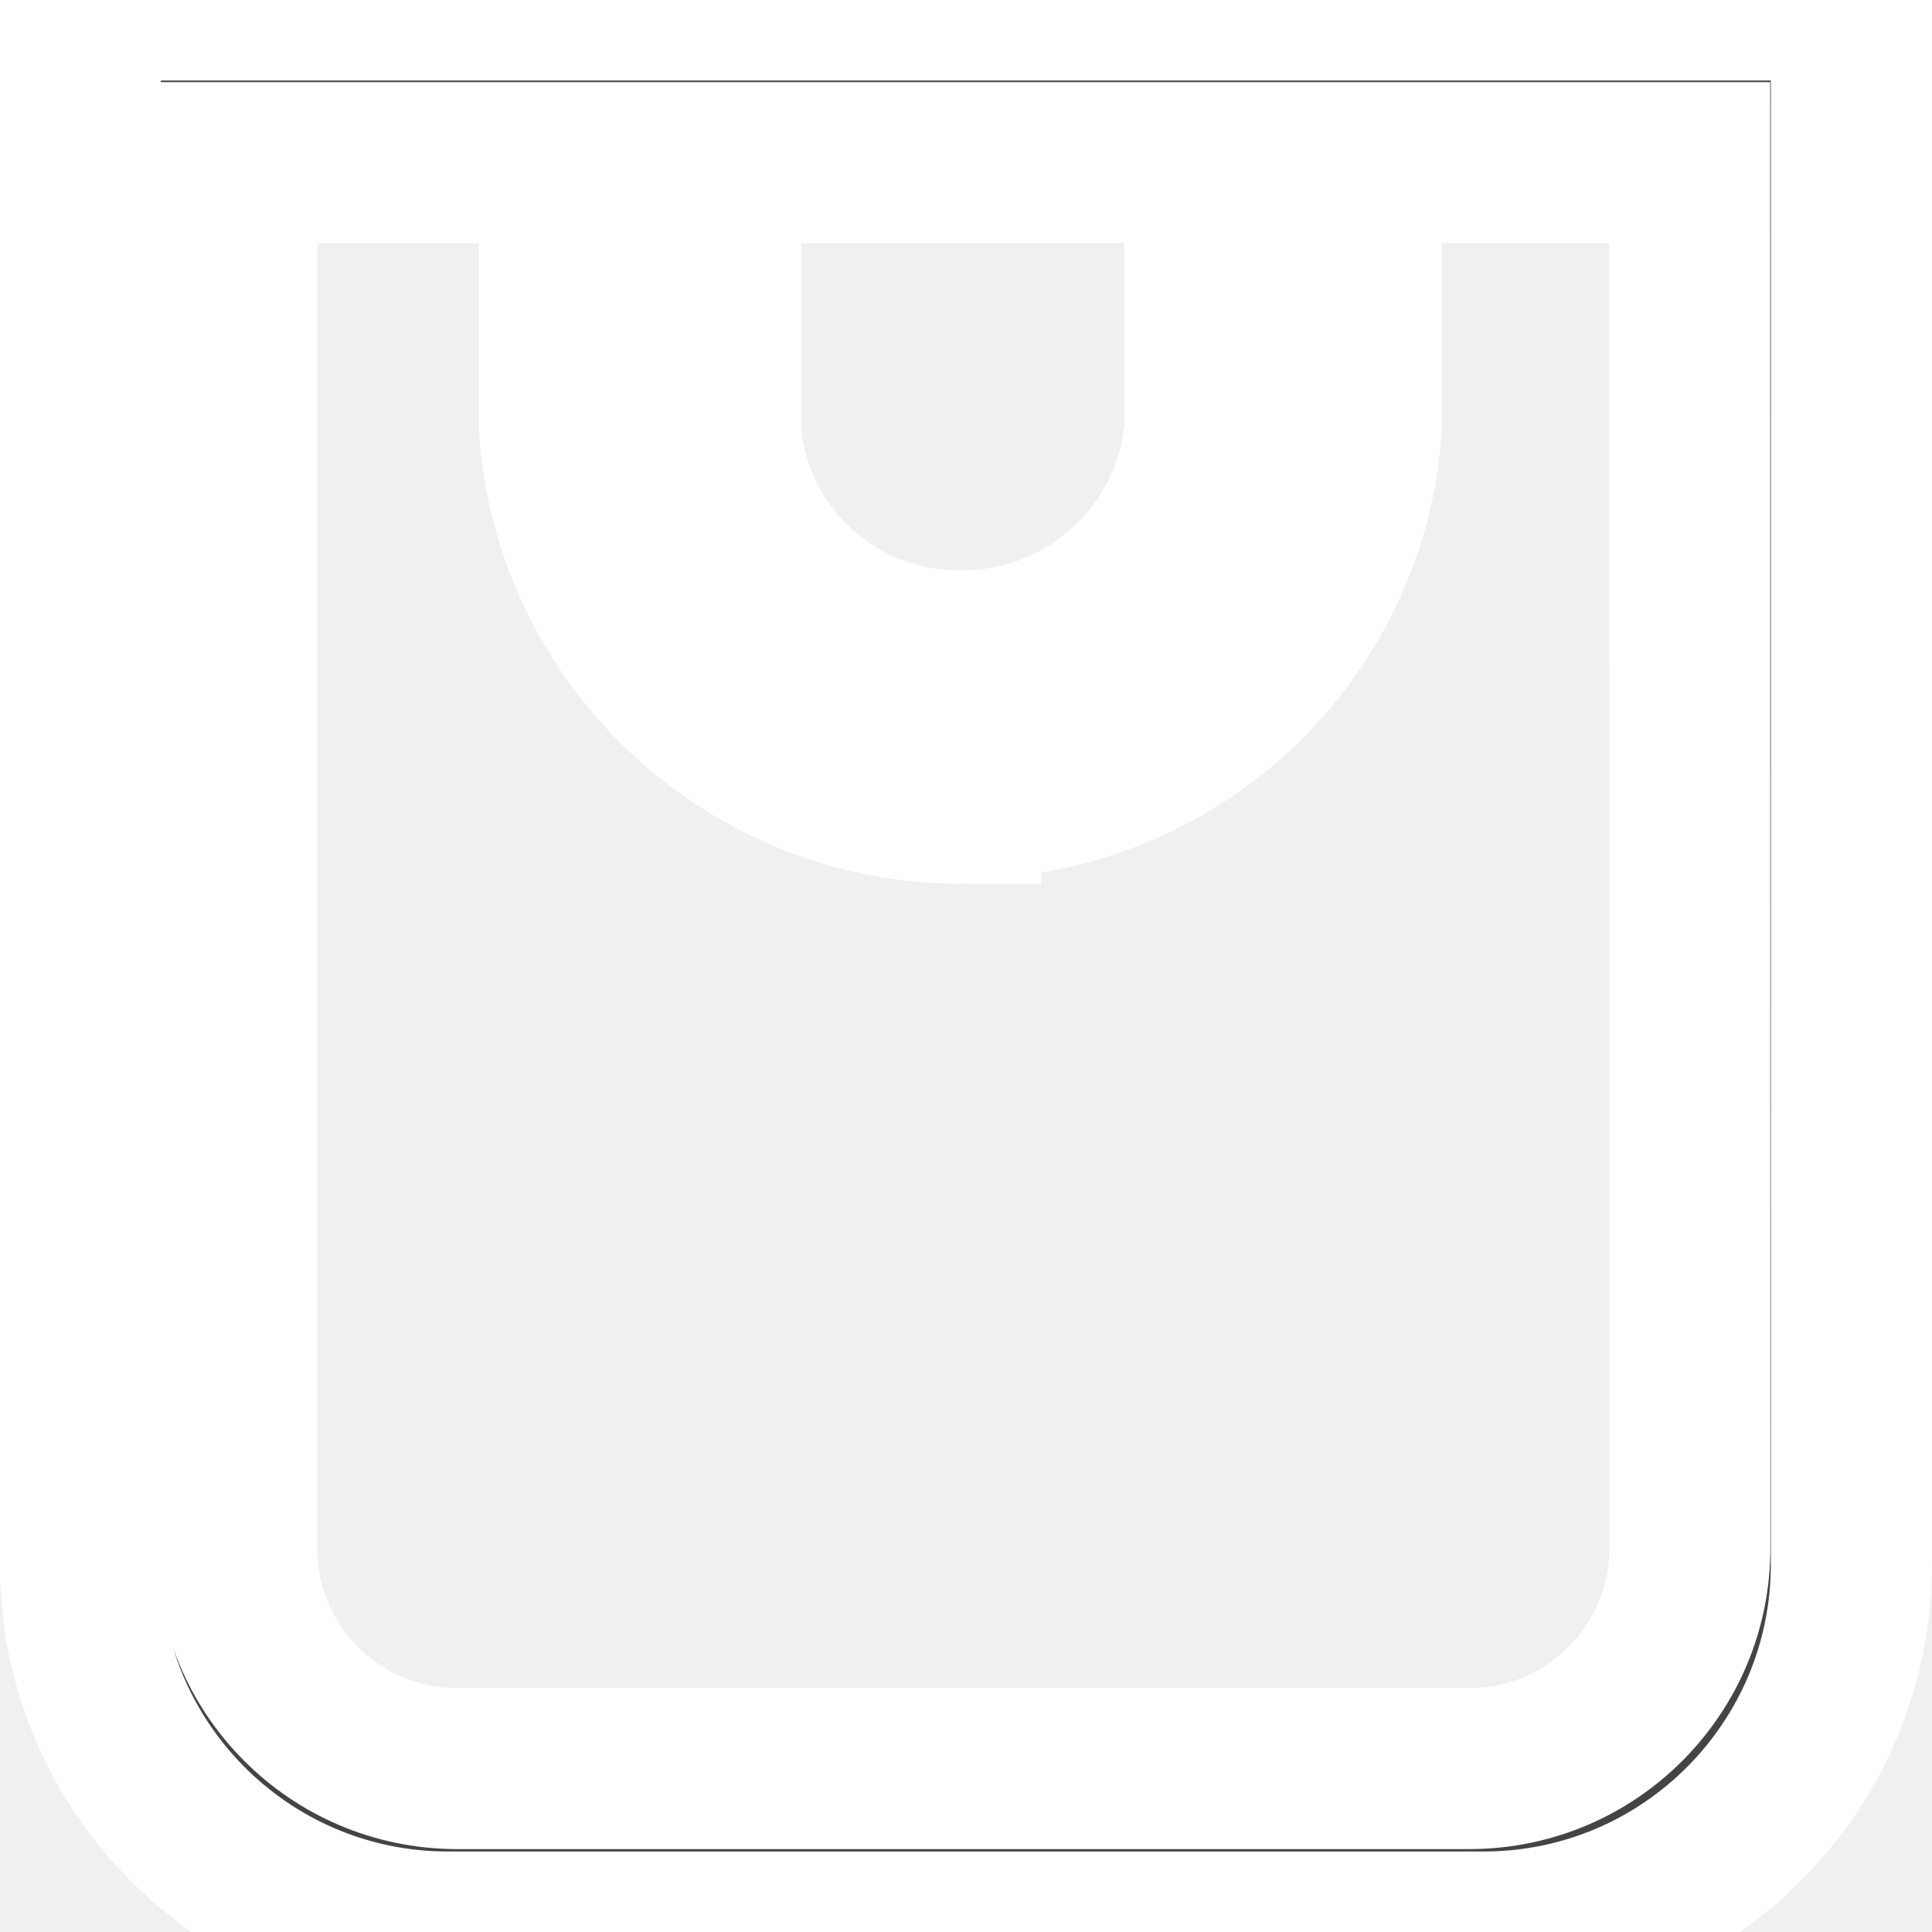
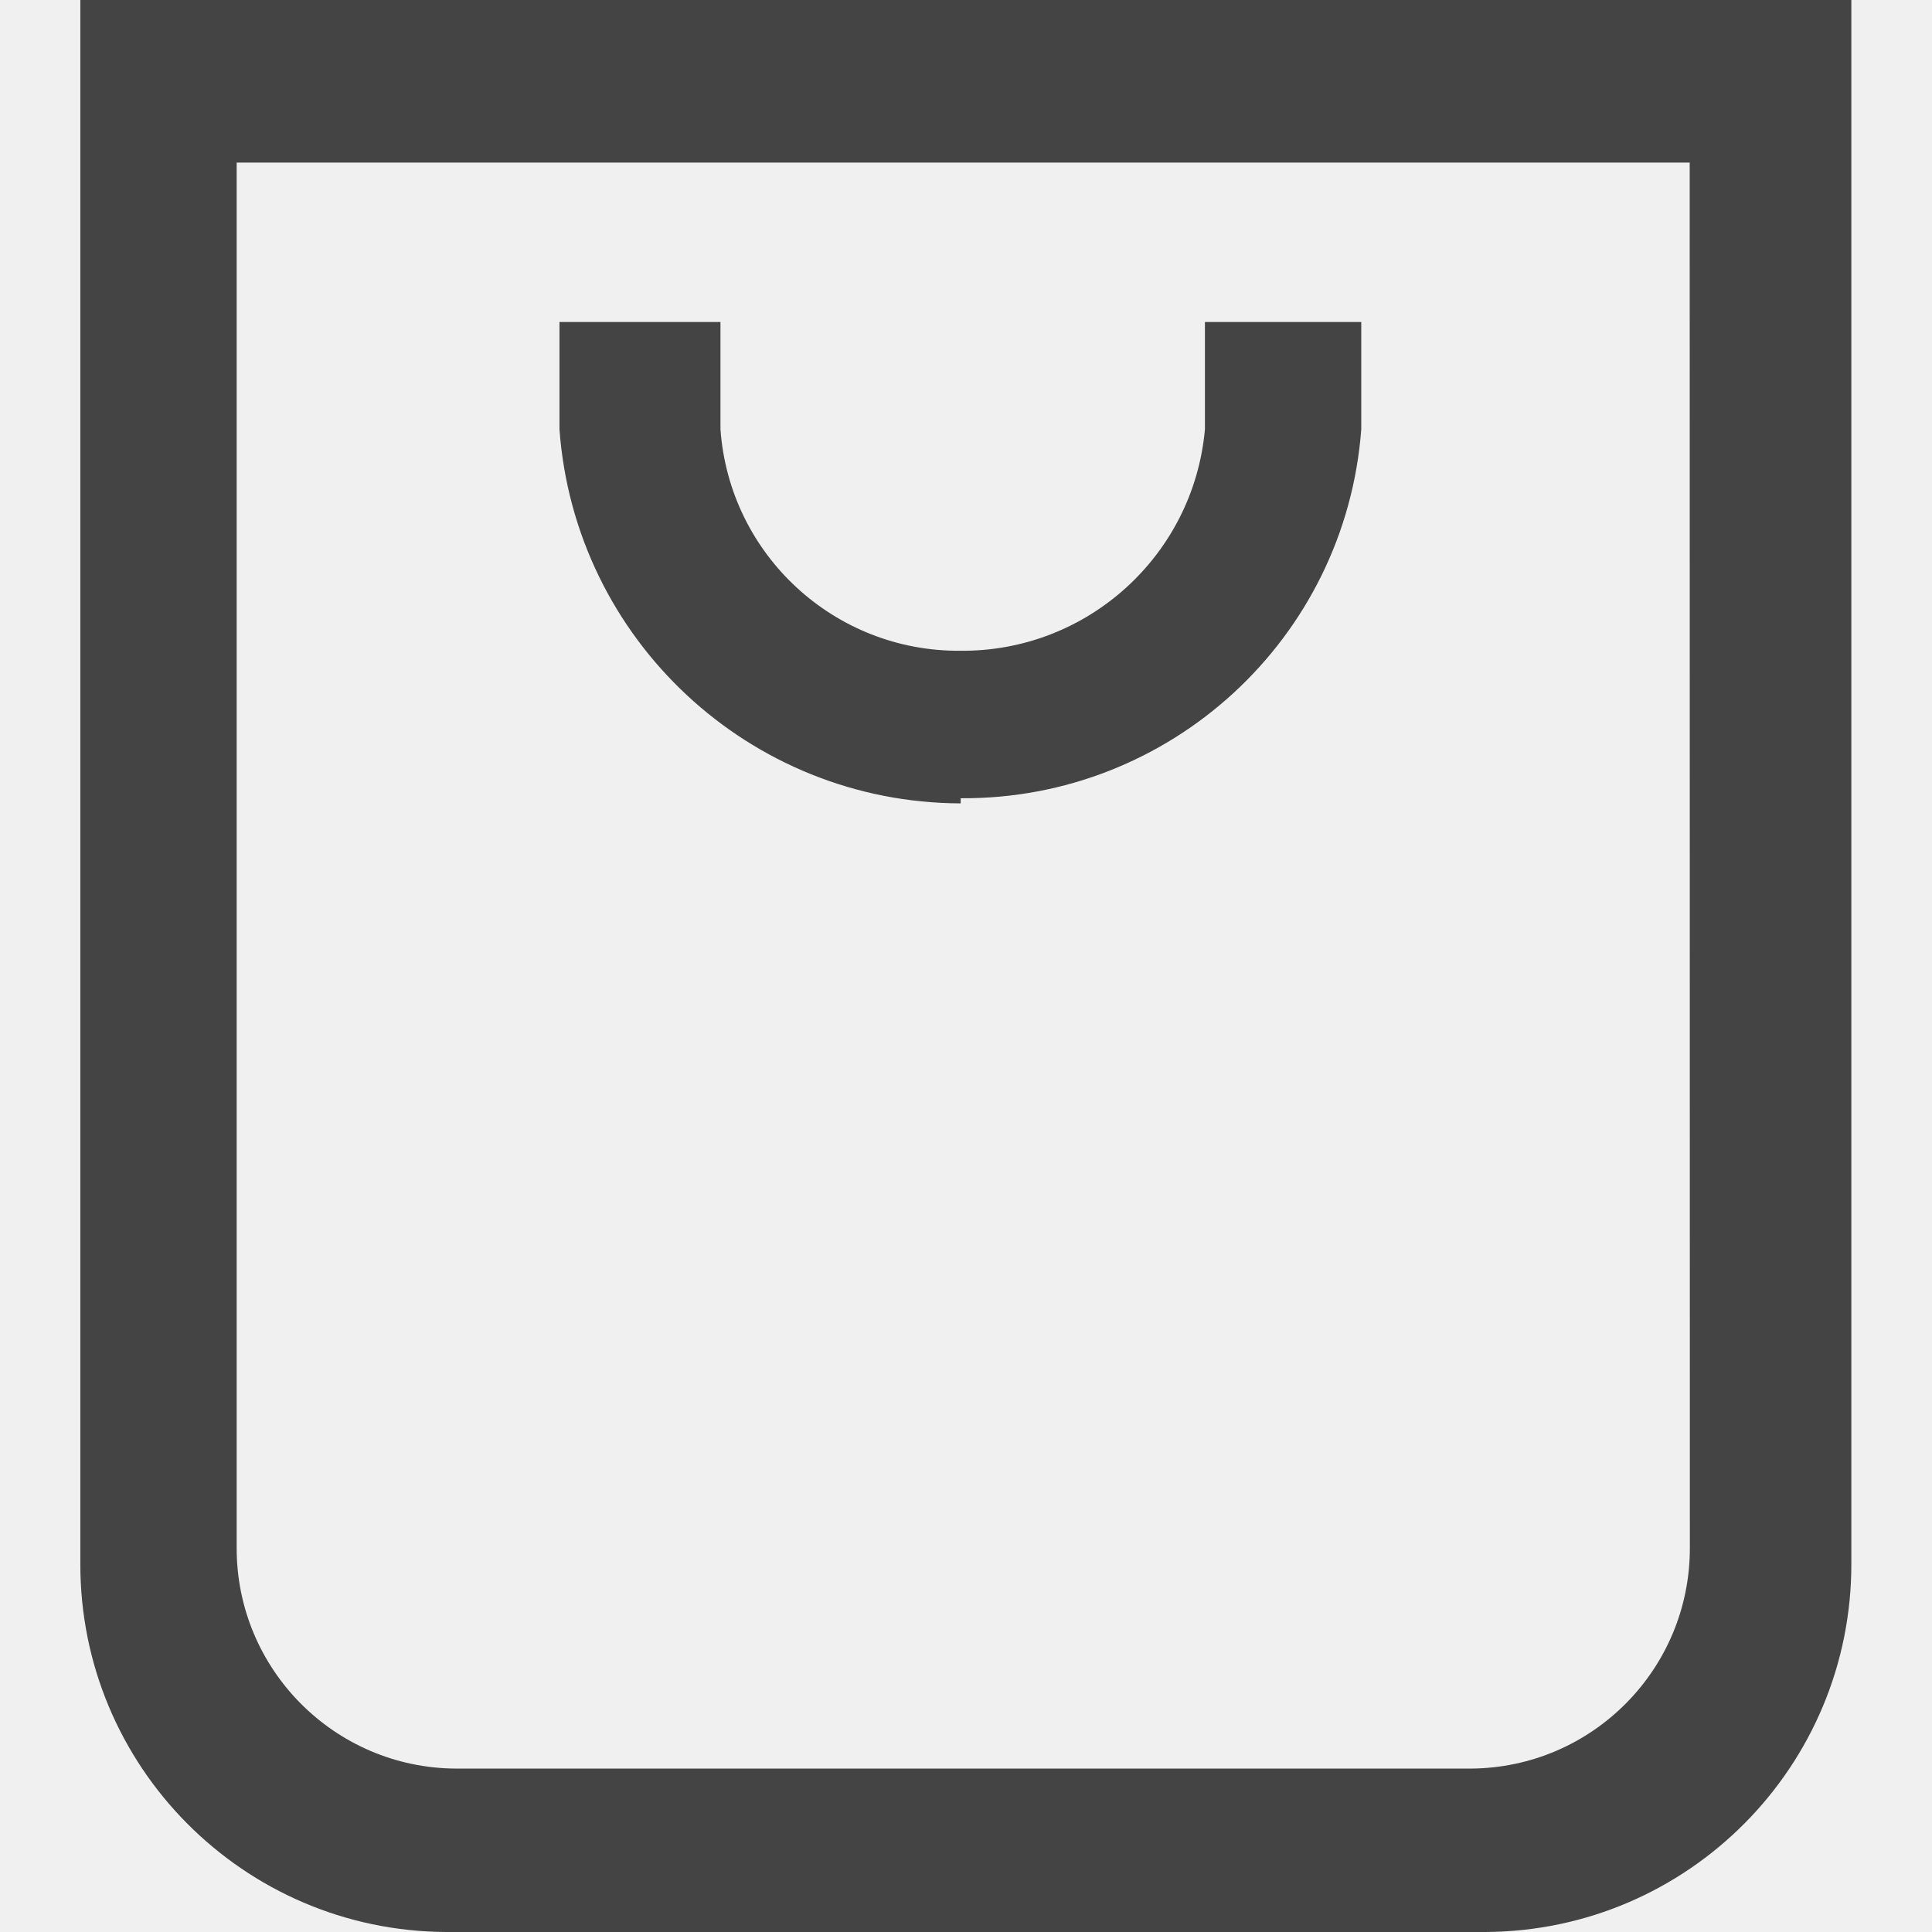
- <svg xmlns="http://www.w3.org/2000/svg" width="800px" height="800px" viewBox="-0.5 0 12 12" fill="#ffffff" stroke="#ffffff">
-   <g id="SVGRepo_bgCarrier" stroke-width="0" />
-   <g id="SVGRepo_tracerCarrier" stroke-linecap="round" stroke-linejoin="round" />
-   <g id="SVGRepo_iconCarrier">
-     <path id="Path_3" data-name="Path 3" d="M130.7,837h-6.454a2.283,2.283,0,0,1-2.273-2.292V825h11v9.708A2.284,2.284,0,0,1,130.7,837Zm1.269-10.99h-9.025v8.6a1.369,1.369,0,0,0,1.363,1.375h6.3a1.369,1.369,0,0,0,1.363-1.375Zm-4.528,3.948v.032a2.506,2.506,0,0,1-2.492-2.323V827h1v.667a1.482,1.482,0,0,0,1.489,1.375,1.511,1.511,0,0,0,1.52-1.375V827h.971v.667A2.477,2.477,0,0,1,127.442,829.958Z" transform="translate(-121.974 -825)" fill="#444" />
-   </g>
+ <svg xmlns="http://www.w3.org/2000/svg" width="30px" height="auto" viewBox="-0.5 0 12 12">
+   <path id="Path_3" data-name="Path 3" d="M130.7,837h-6.454a2.283,2.283,0,0,1-2.273-2.292V825h11v9.708A2.284,2.284,0,0,1,130.7,837Zm1.269-10.99h-9.025v8.6a1.369,1.369,0,0,0,1.363,1.375h6.3a1.369,1.369,0,0,0,1.363-1.375Zm-4.528,3.948v.032a2.506,2.506,0,0,1-2.492-2.323V827h1v.667a1.482,1.482,0,0,0,1.489,1.375,1.511,1.511,0,0,0,1.52-1.375V827h.971v.667A2.477,2.477,0,0,1,127.442,829.958Z" transform="translate(-121.974 -825)" fill="#444" />
</svg>
